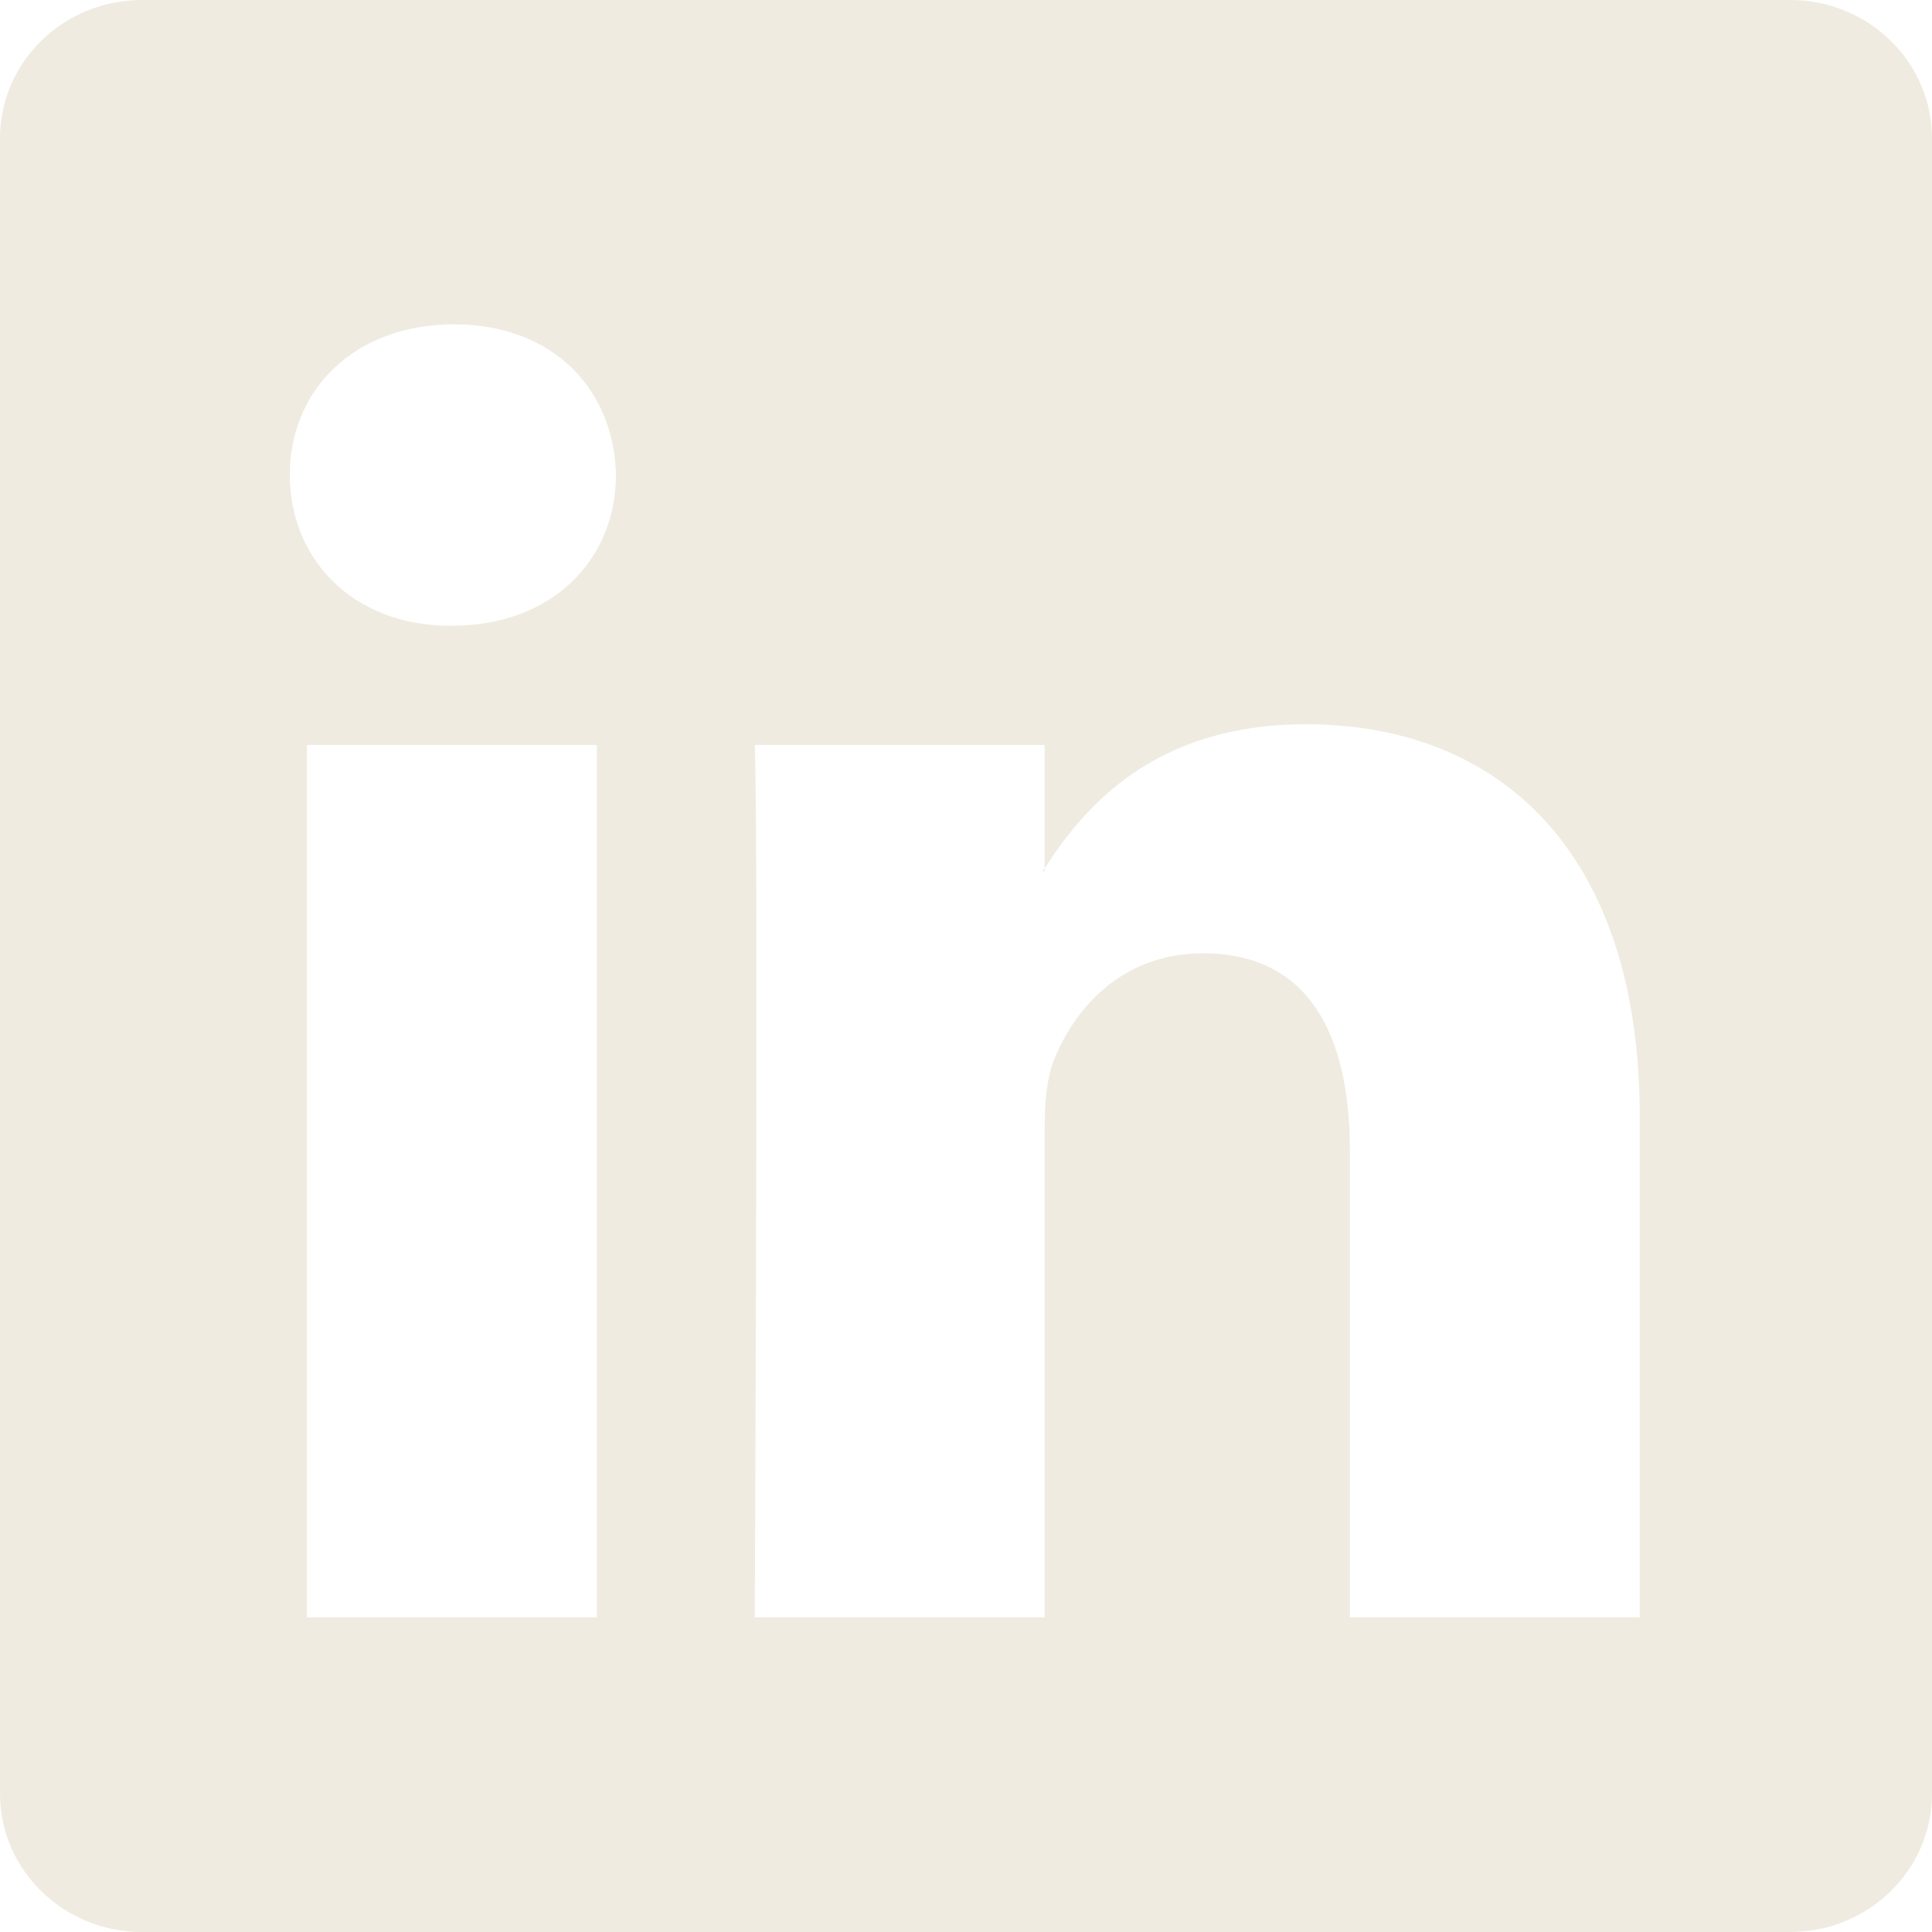
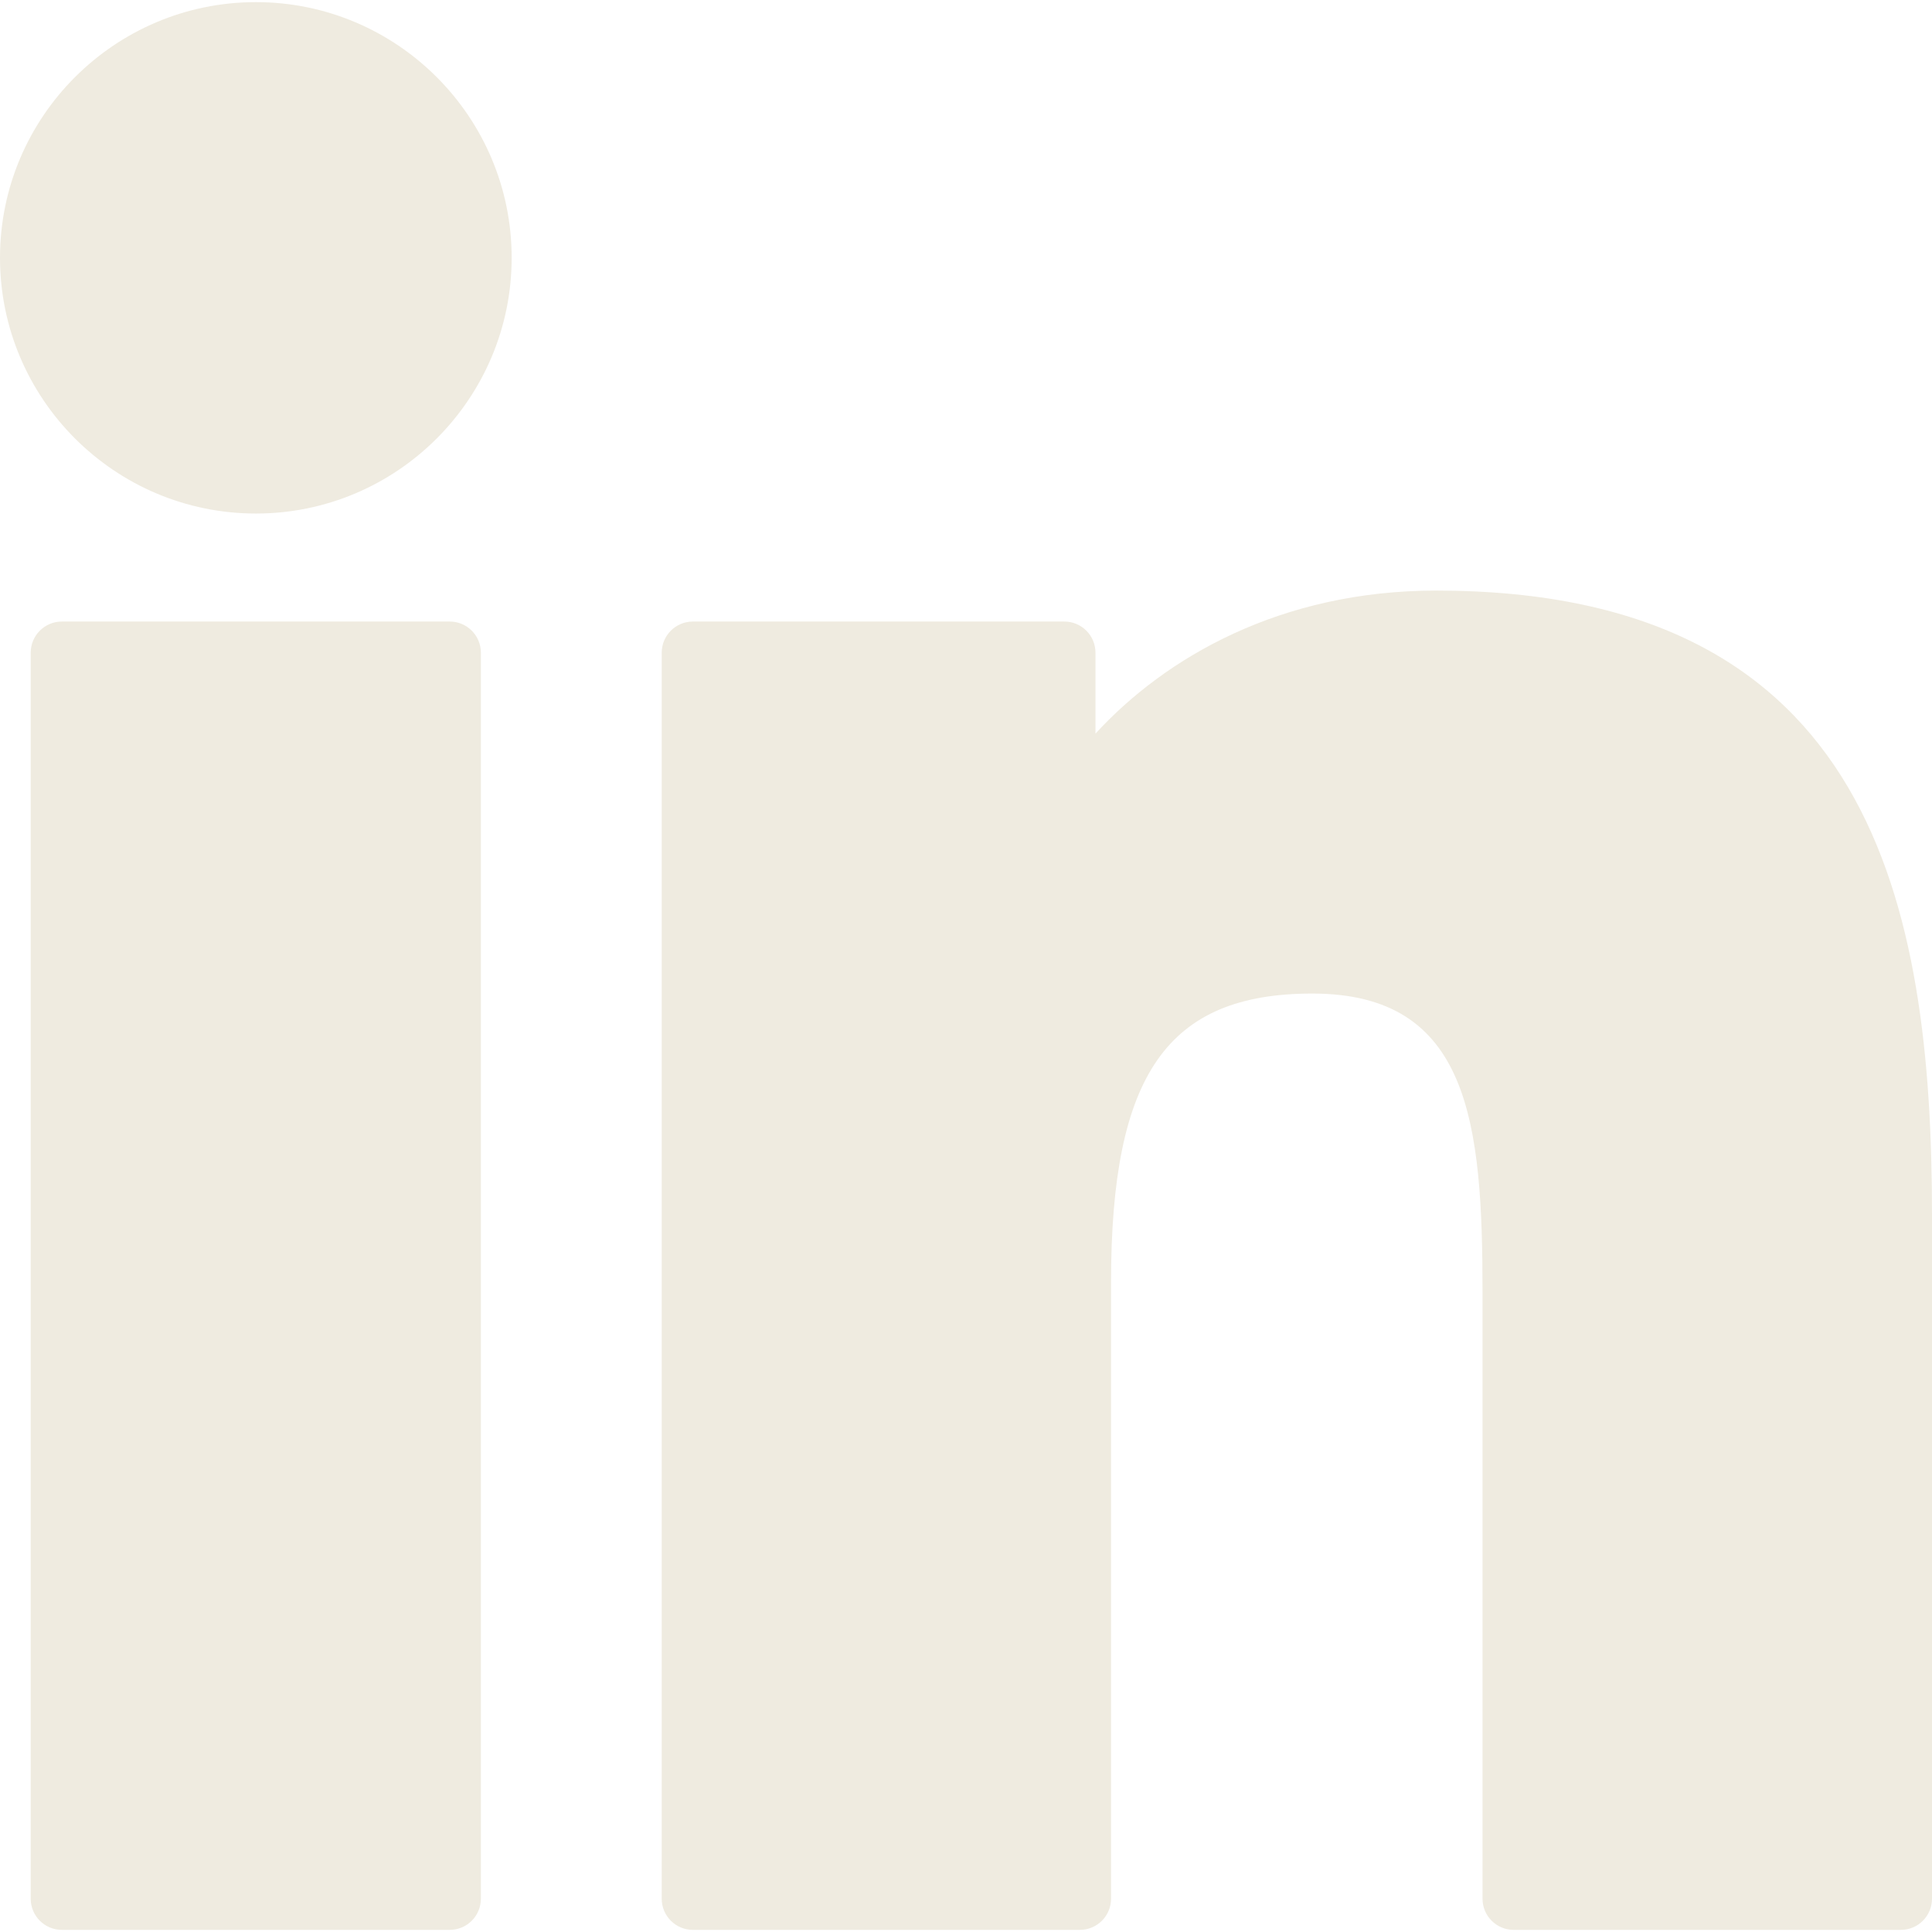
- <svg xmlns="http://www.w3.org/2000/svg" width="16" height="16" fill="#EFEBE0" class="bi bi-linkedin" viewBox="0 0 16 16">
-   <path d="M0 1.146C0 .513.526 0 1.175 0h13.65C15.474 0 16 .513 16 1.146v13.708c0 .633-.526 1.146-1.175 1.146H1.175C.526 16 0 15.487 0 14.854V1.146zm4.943 12.248V6.169H2.542v7.225h2.401zm-1.2-8.212c.837 0 1.358-.554 1.358-1.248-.015-.709-.52-1.248-1.342-1.248-.822 0-1.359.54-1.359 1.248 0 .694.521 1.248 1.327 1.248h.016zm4.908 8.212V9.359c0-.216.016-.432.08-.586.173-.431.568-.878 1.232-.878.869 0 1.216.662 1.216 1.634v3.865h2.401V9.25c0-2.22-1.184-3.252-2.764-3.252-1.274 0-1.845.7-2.165 1.193v.025h-.016a5.54 5.54 0 0 1 .016-.025V6.169h-2.4c.03.678 0 7.225 0 7.225h2.4z" />
+ <svg xmlns="http://www.w3.org/2000/svg" version="1.1" id="Layer_1" x="0px" y="0px" viewBox="0 0 310 310" style="enable-background:new 0 0 310 310; fill: #EFEBE0;" xml:space="preserve">
+   <g id="XMLID_801_">
+     <path id="XMLID_802_" d="M72.16,99.73H9.927c-2.762,0-5,2.239-5,5v199.928c0,2.762,2.238,5,5,5H72.16c2.762,0,5-2.238,5-5V104.73   C77.16,101.969,74.922,99.73,72.16,99.73z" />
+     <path id="XMLID_803_" d="M41.066,0.341C18.422,0.341,0,18.743,0,41.362C0,63.991,18.422,82.4,41.066,82.4   c22.626,0,41.033-18.41,41.033-41.038C82.1,18.743,63.692,0.341,41.066,0.341z" />
+     <path id="XMLID_804_" d="M230.454,94.761c-24.995,0-43.472,10.745-54.679,22.954V104.73c0-2.761-2.238-5-5-5h-59.599   c-2.762,0-5,2.239-5,5v199.928c0,2.762,2.238,5,5,5h62.097c2.762,0,5-2.238,5-5v-98.918c0-33.333,9.054-46.319,32.29-46.319   c25.306,0,27.317,20.818,27.317,48.034v97.204c0,2.762,2.238,5,5,5H305c2.762,0,5-2.238,5-5V194.995   C310,145.43,300.549,94.761,230.454,94.761z" />
+   </g>
+   <g>
+ </g>
+   <g>
+ </g>
+   <g>
+ </g>
+   <g>
+ </g>
+   <g>
+ </g>
+   <g>
+ </g>
+   <g>
+ </g>
+   <g>
+ </g>
+   <g>
+ </g>
+   <g>
+ </g>
+   <g>
+ </g>
+   <g>
+ </g>
+   <g>
+ </g>
+   <g>
+ </g>
+   <g>
+ </g>
</svg>
